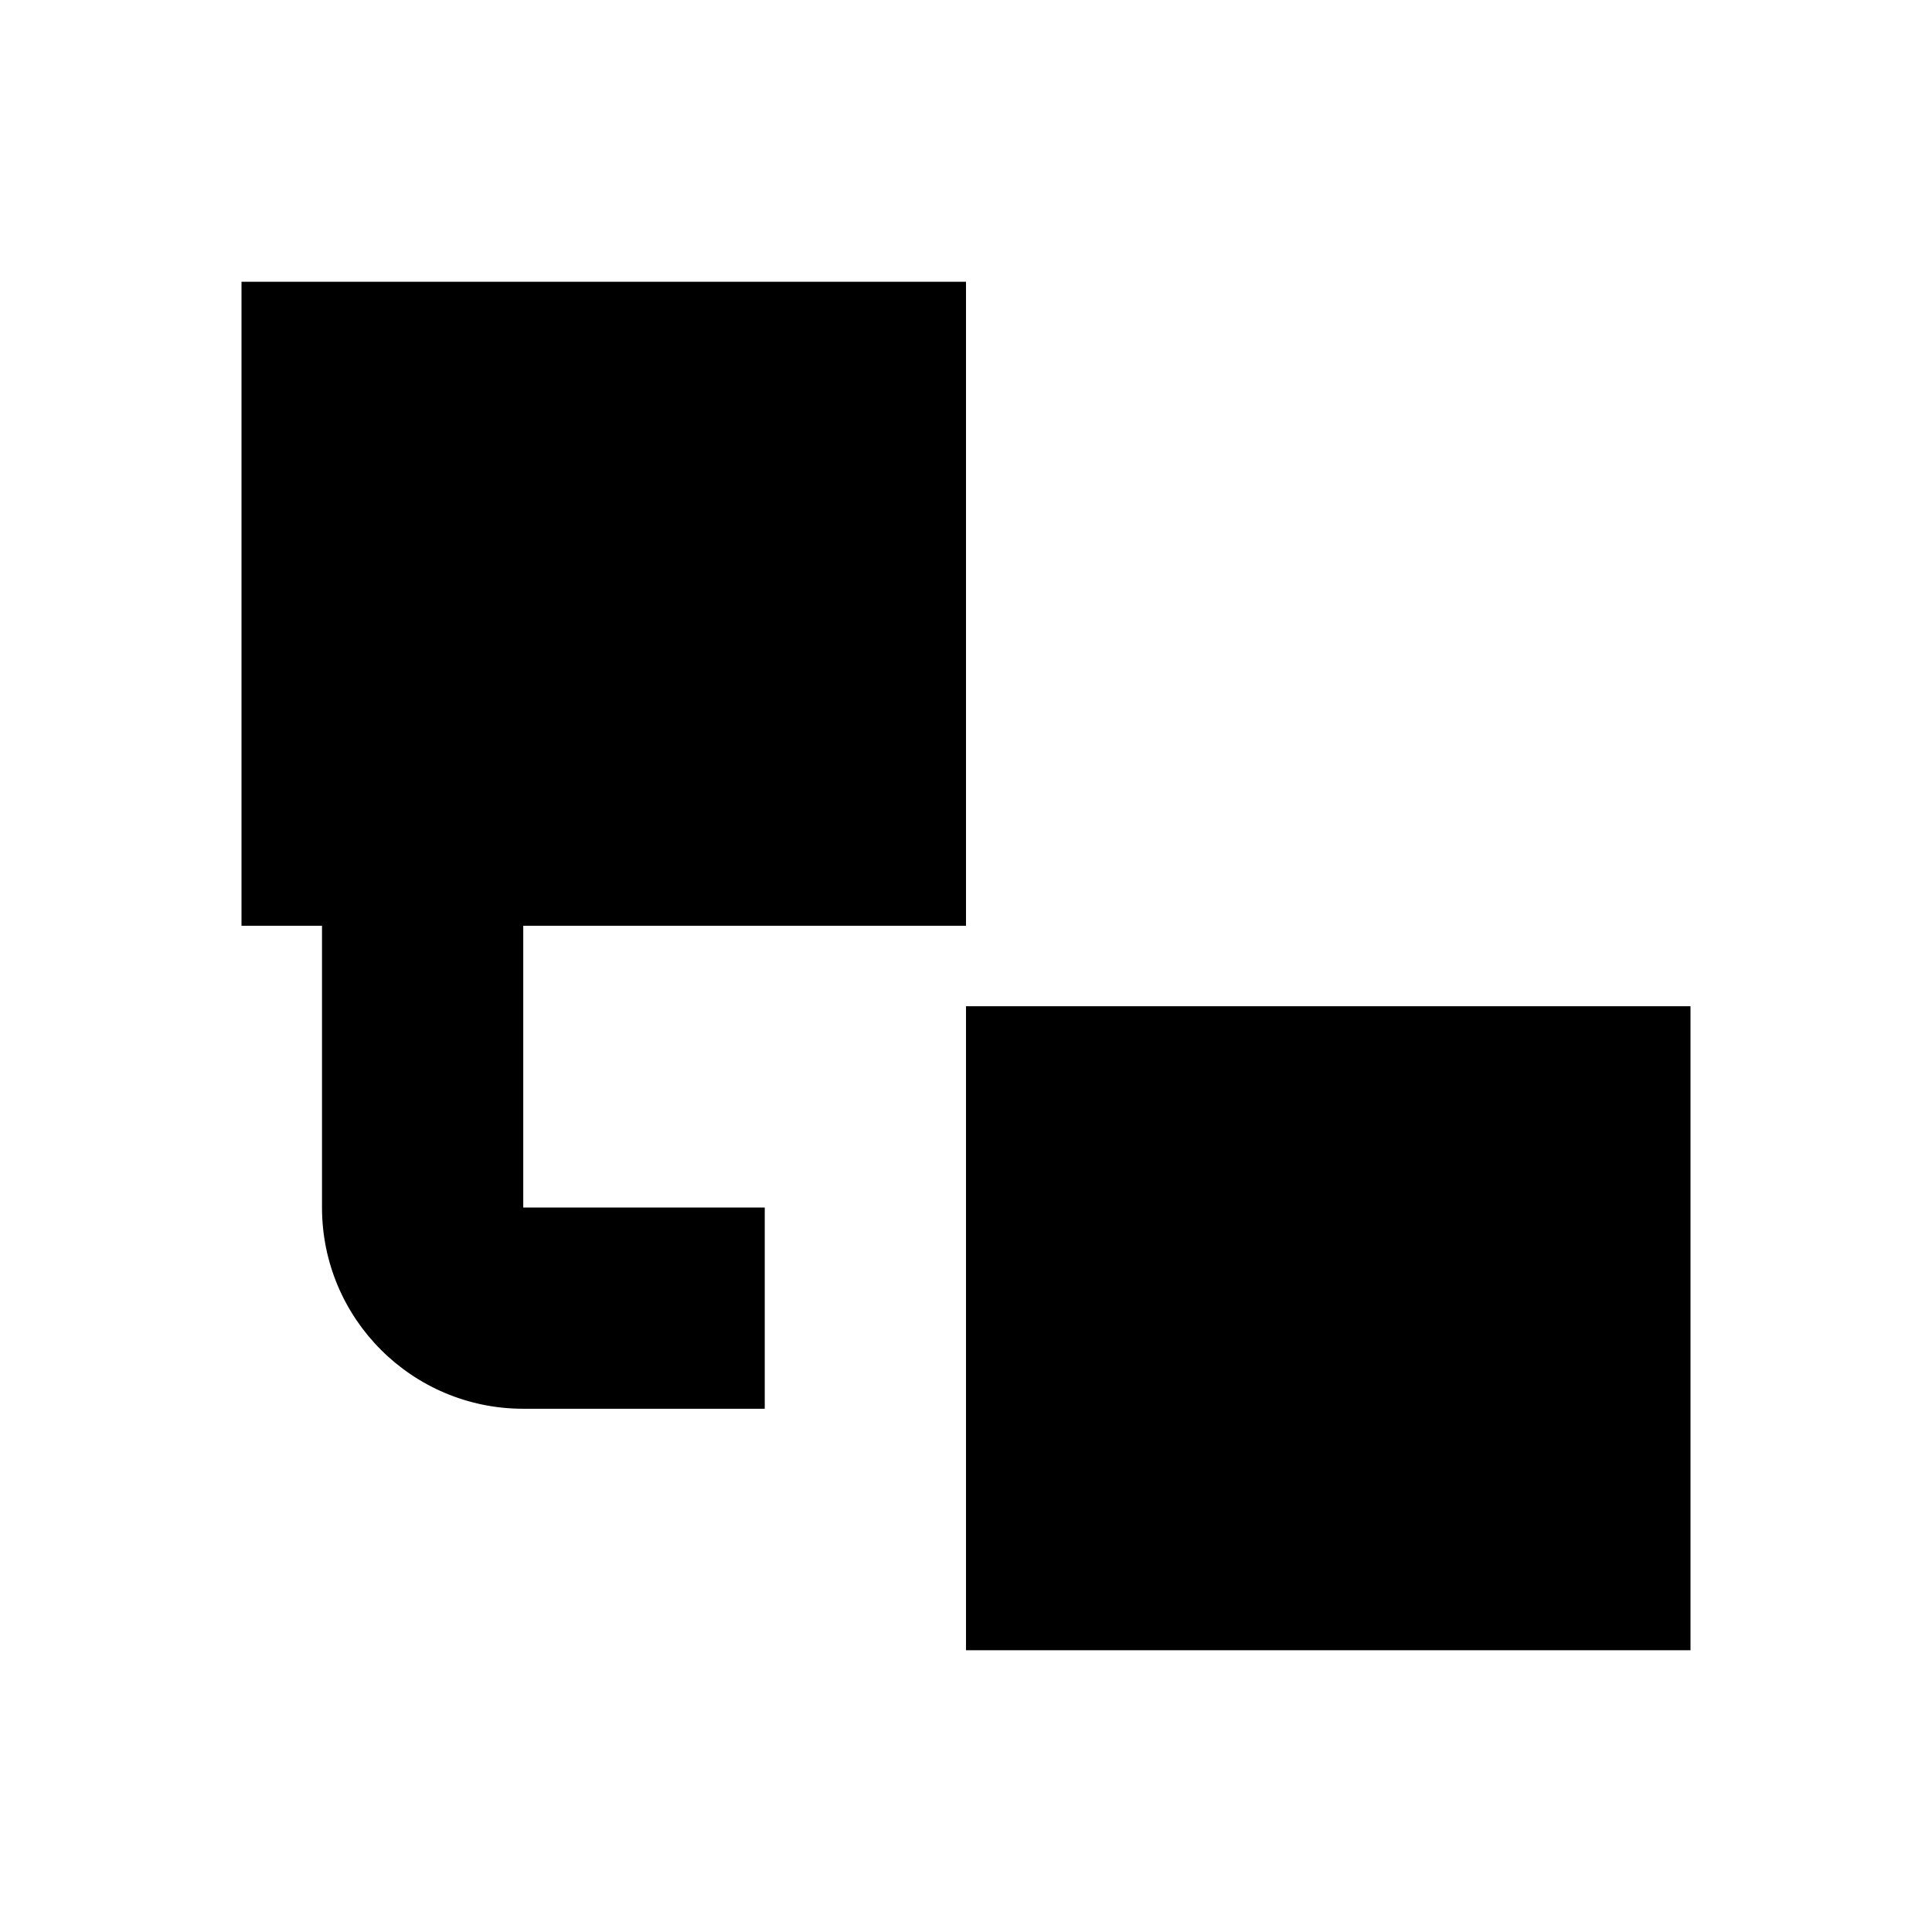
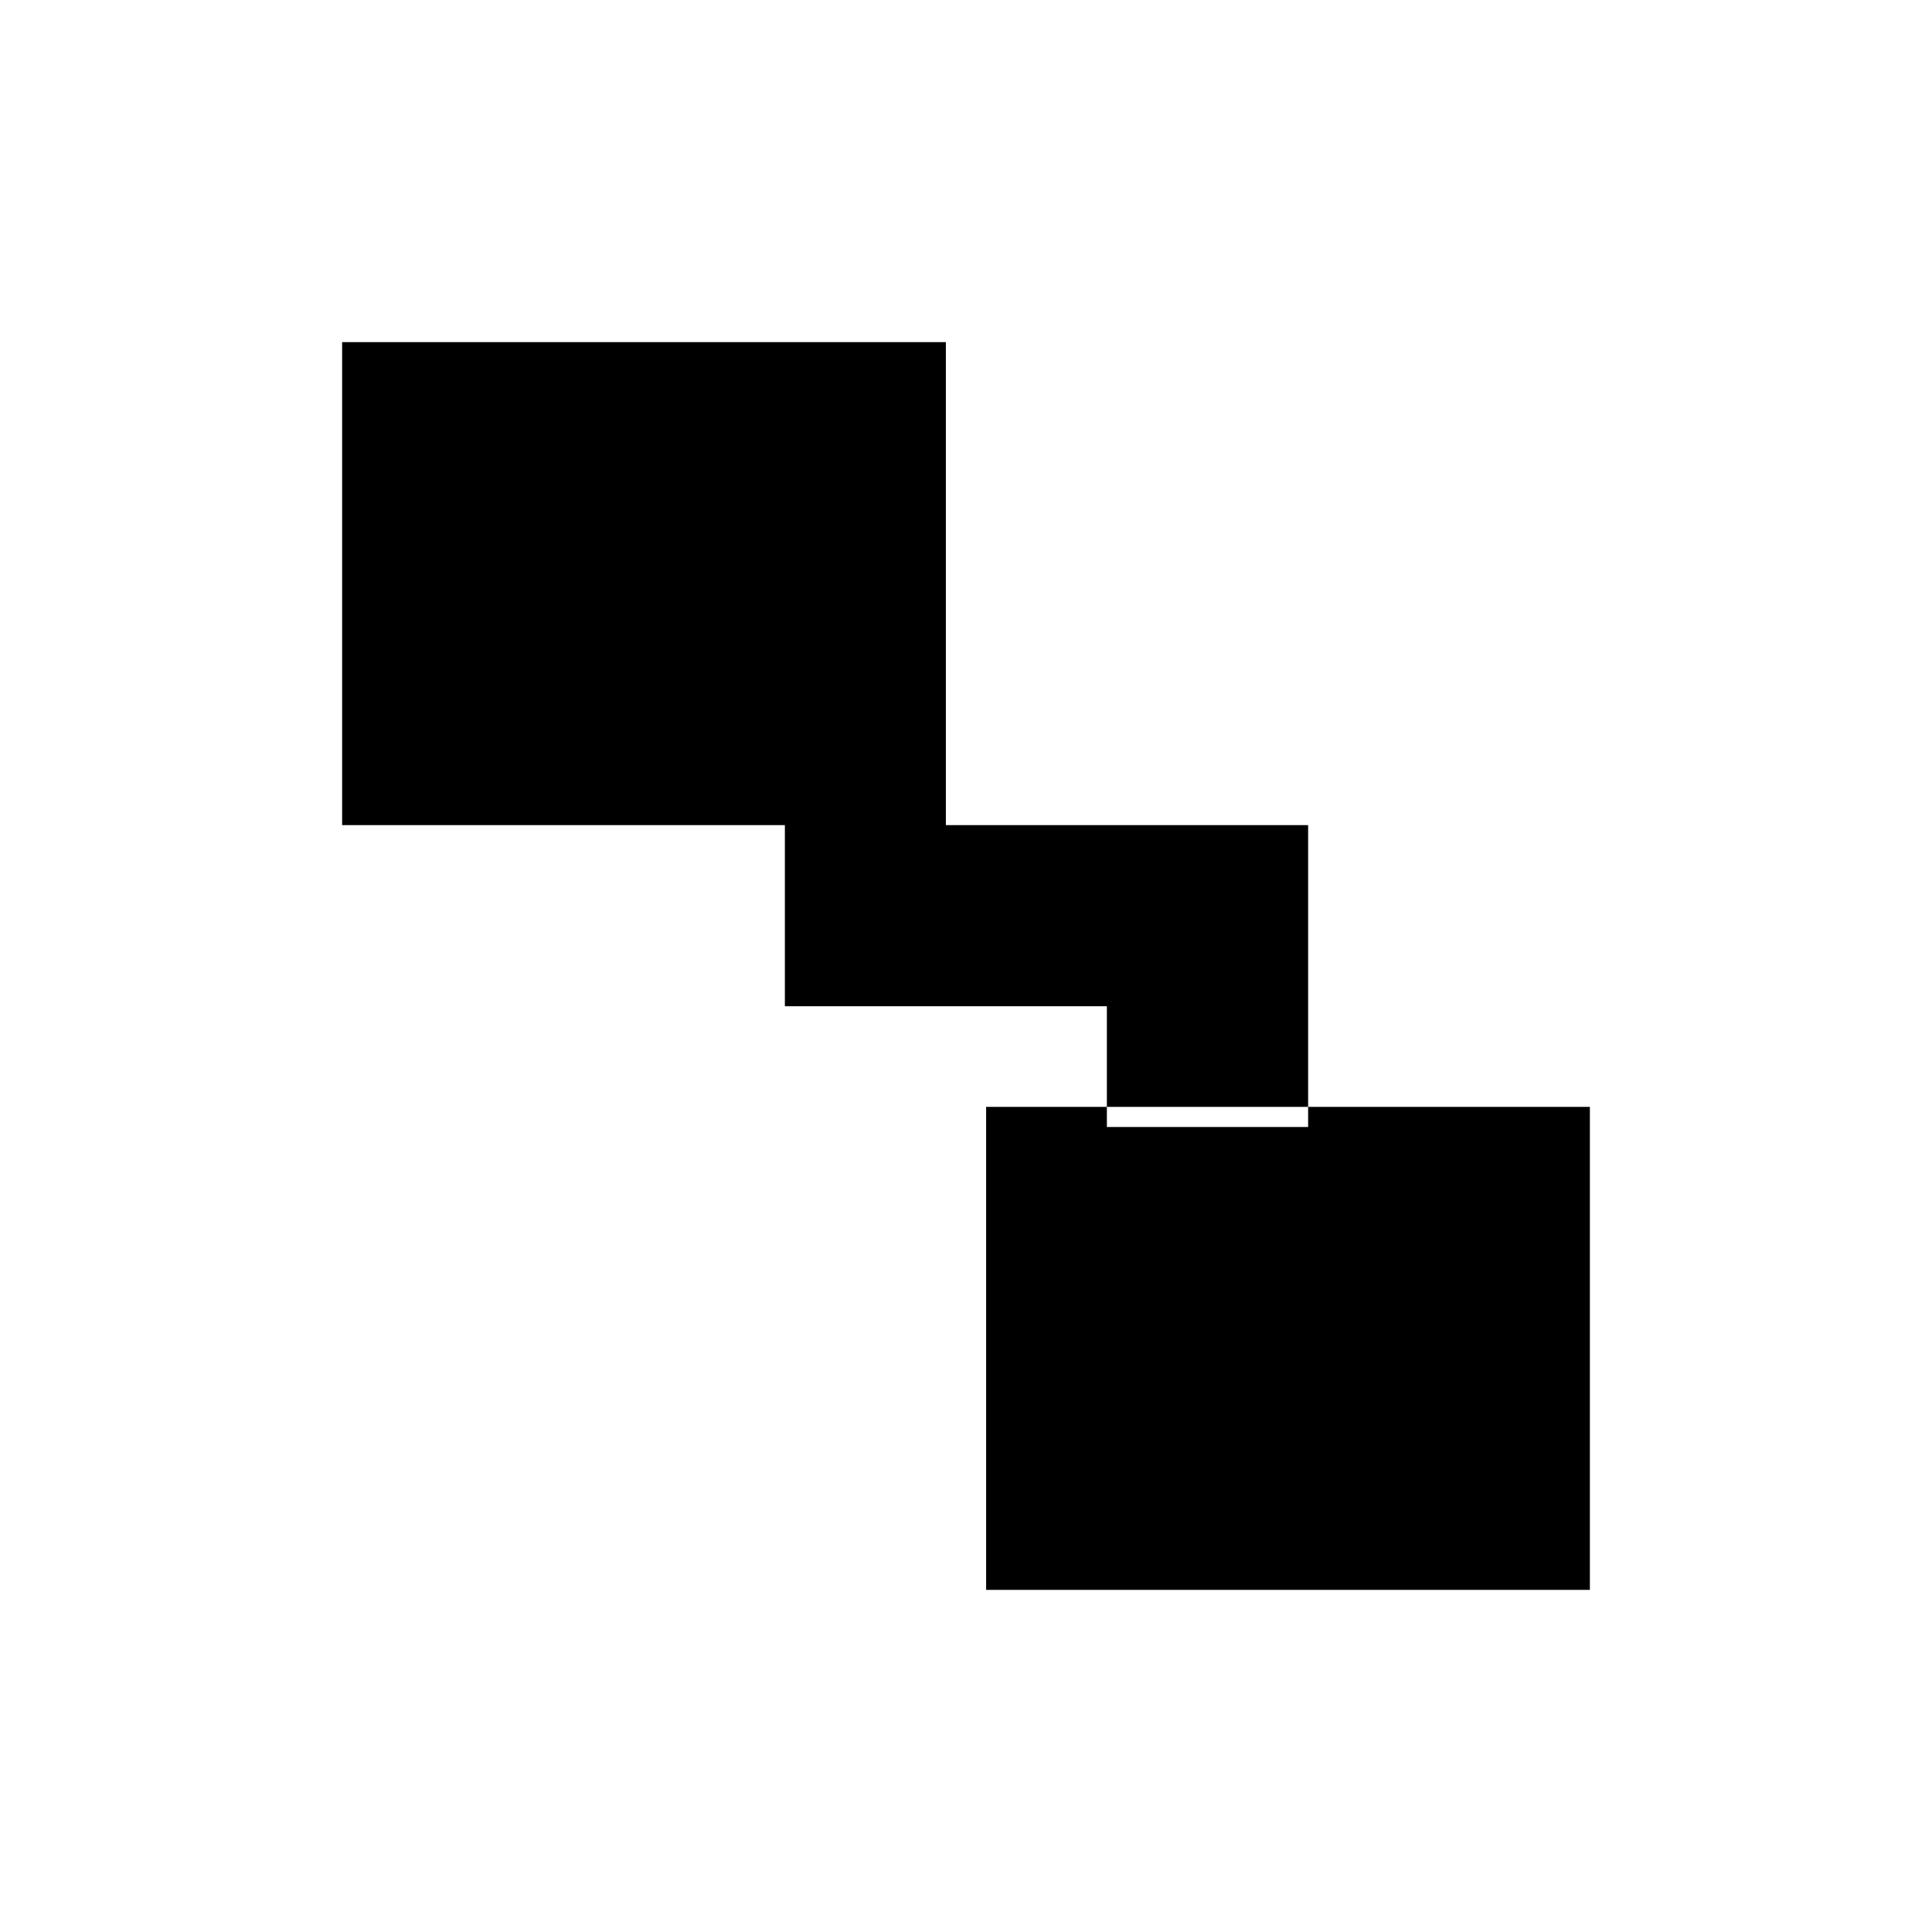
<svg xmlns="http://www.w3.org/2000/svg" width="24" height="24" viewBox="0 0 24 24" fill="currentColor" stroke="none" stroke-width="2.24" stroke-linecap="round" stroke-linejoin="round" fill-rule="evenodd" clip-rule="evenodd" aria-hidden="true">
-   <path d="M3 3.5h9v8H3zm9 9h9v8h-9zM6.5 11.5V15h3v2.5H6.5A2.5 2.5 0 0 1 4 15v-3.5z" />
+   <path d="M4.25 4.25h7.5v6h-7.5zM12.25 13.75h7.5v6h-7.5zM7.25 10.25h2.5v2.25h4v1.5h2.5v-3.75h-6.5z" />
</svg>
